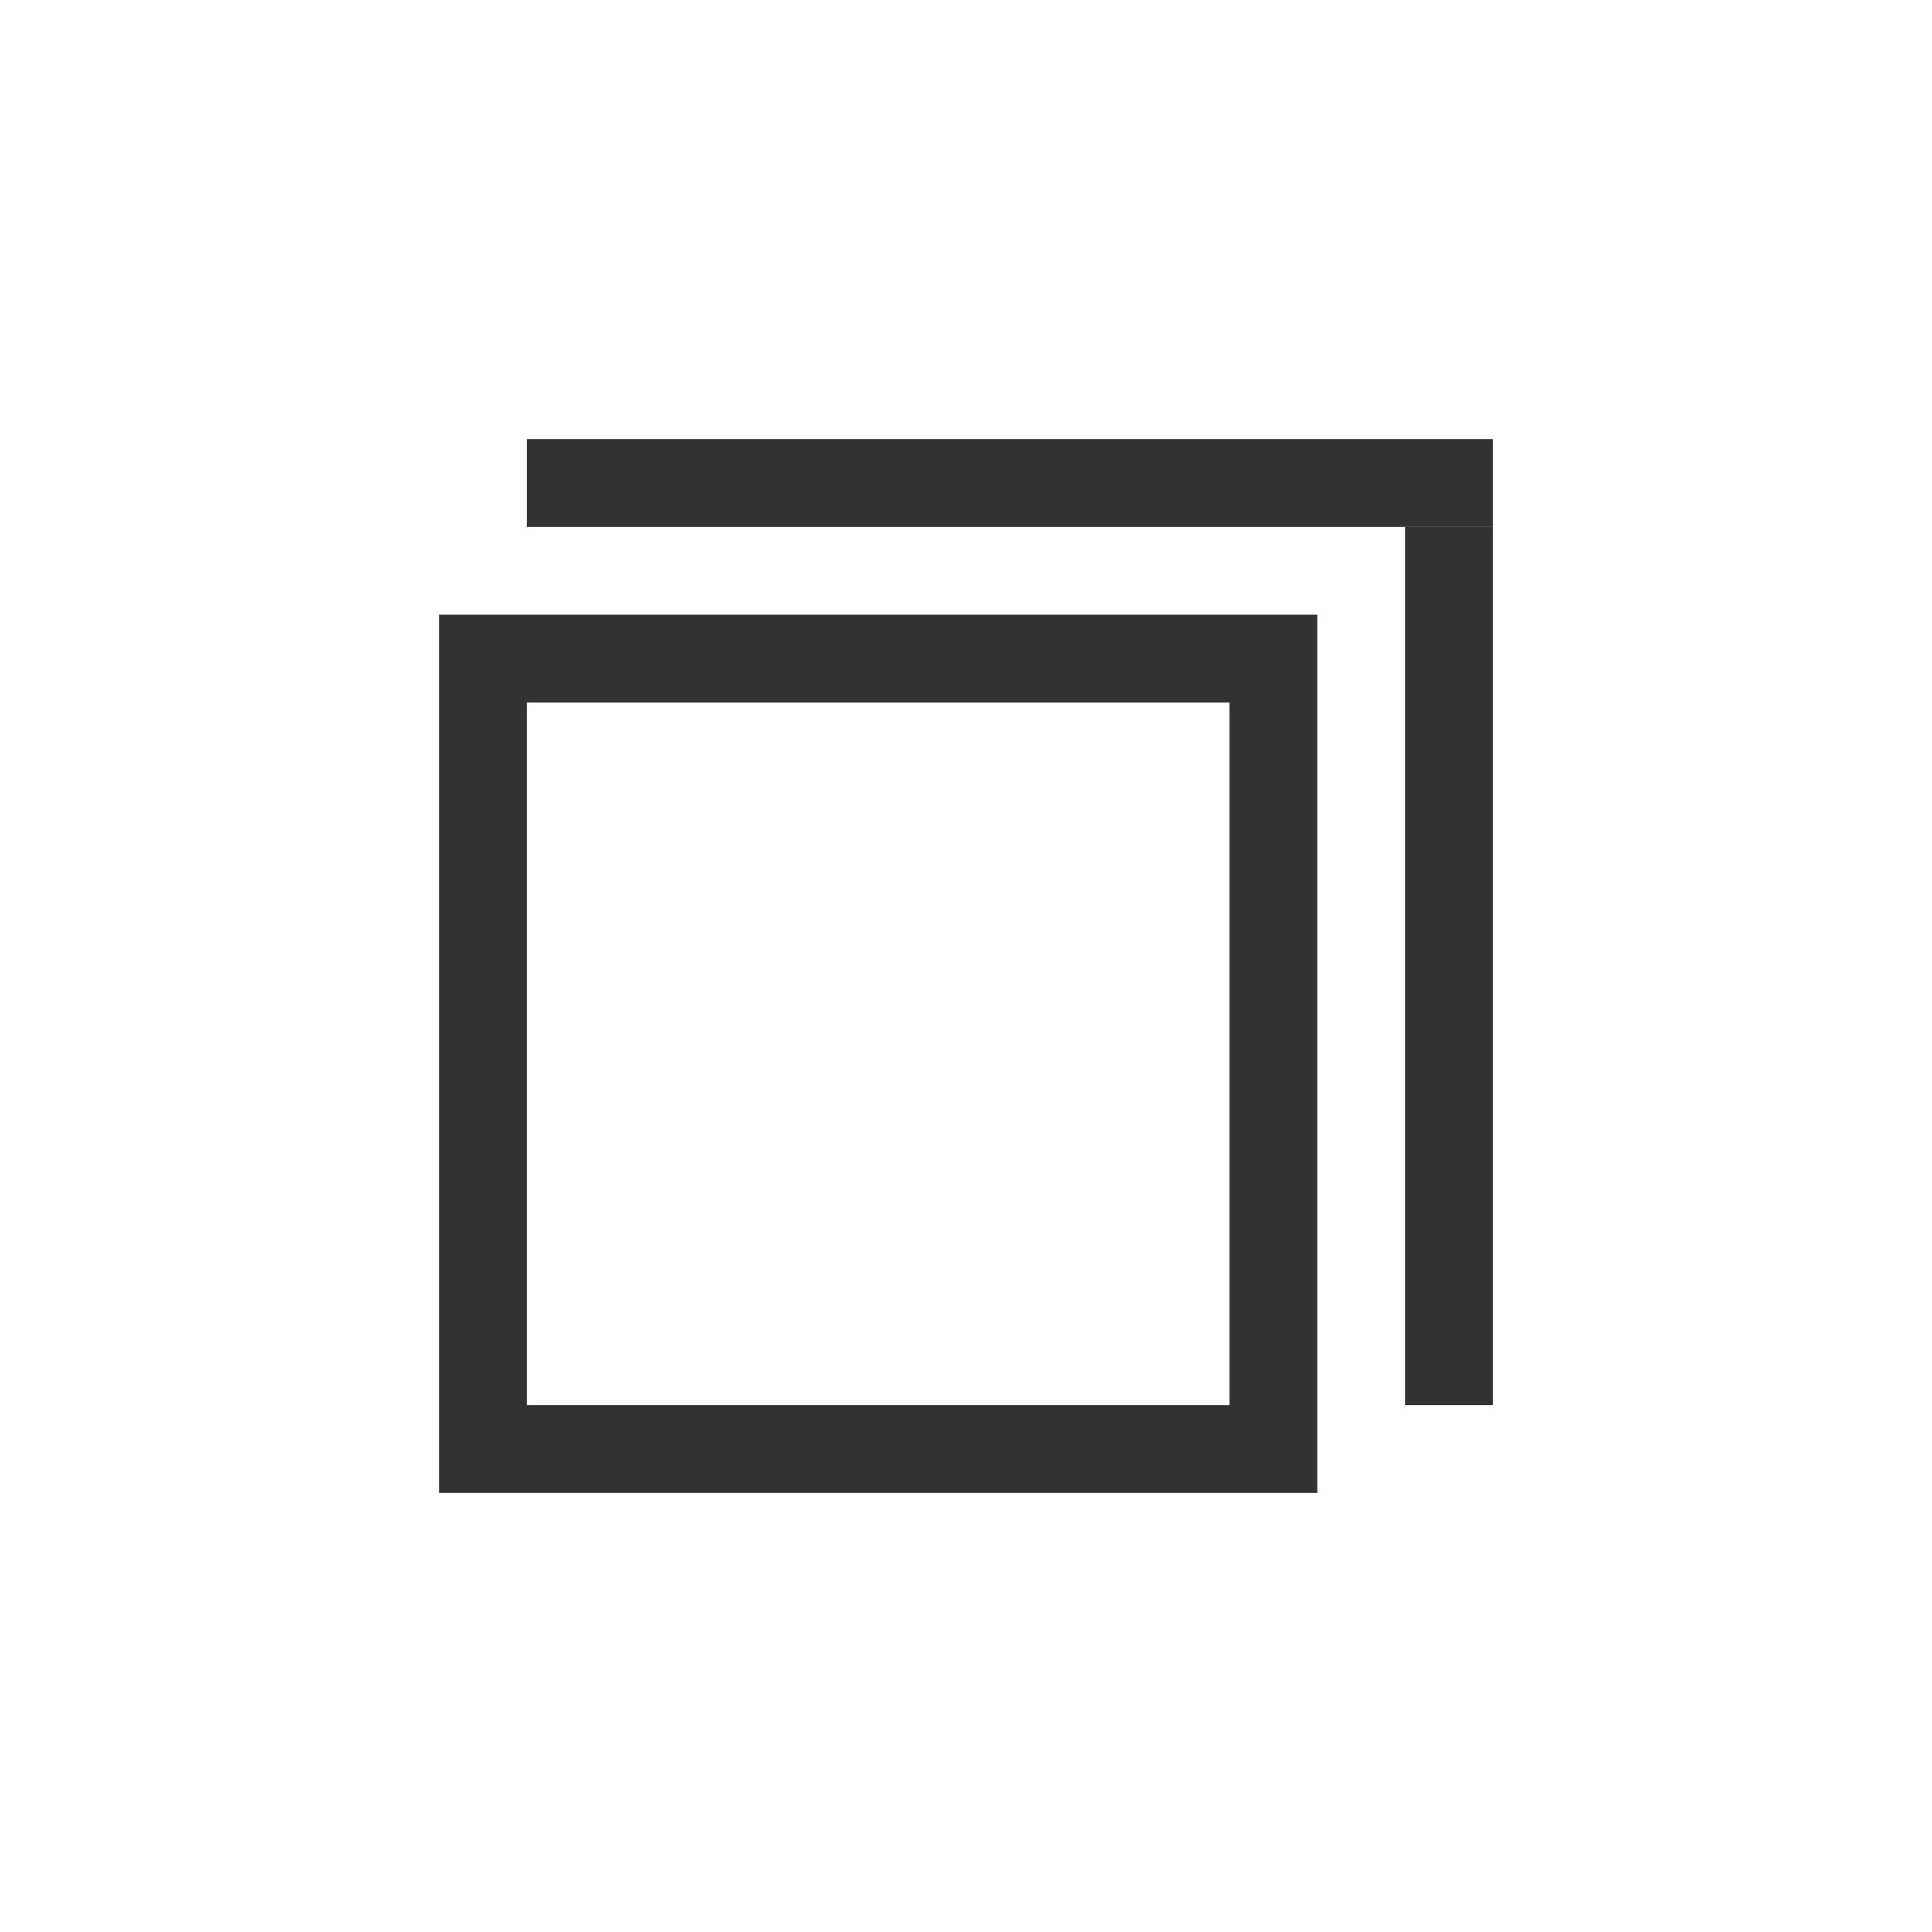
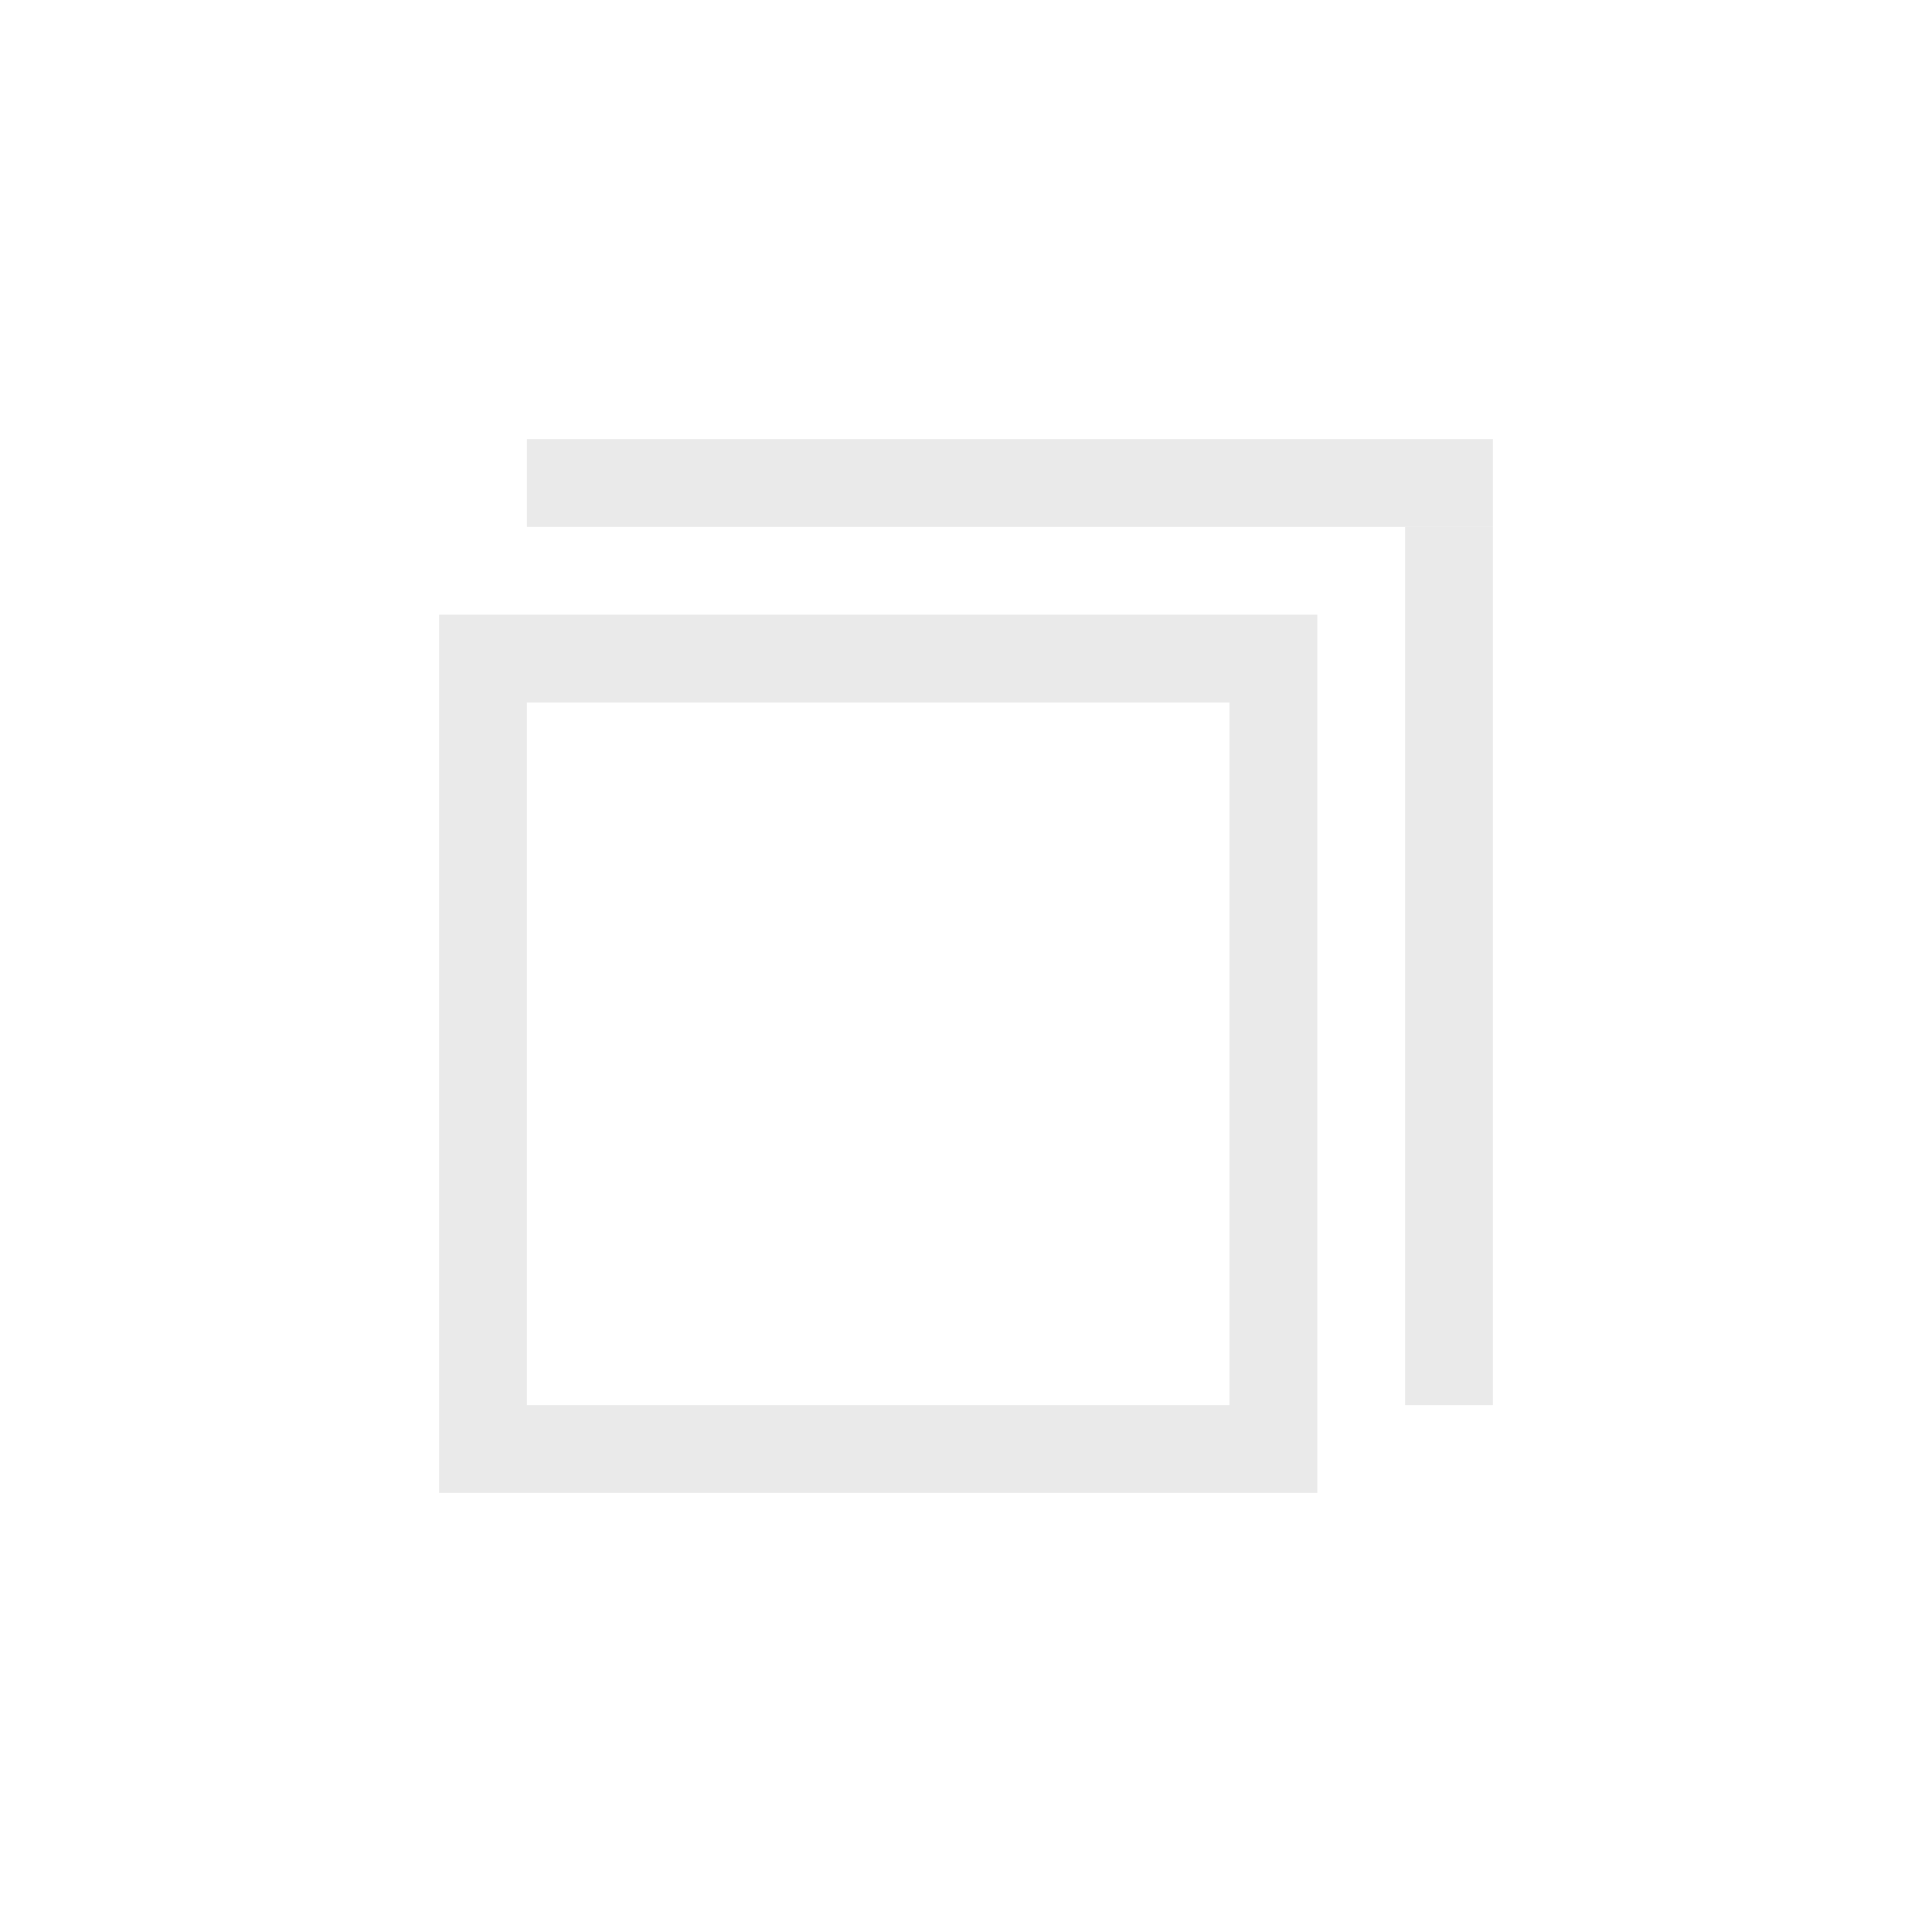
<svg xmlns="http://www.w3.org/2000/svg" xmlns:xlink="http://www.w3.org/1999/xlink" id="svg4306" width="22" height="22" version="1.1" style="enable-background:new">
  <defs id="defs22" />
  <use x="0" y="0" xlink:href="#g1000" id="use1002" transform="translate(28.47603)" width="100%" height="100%" />
  <g id="active-center">
    <rect ry="0" rx="0" y="9.5367432e-07" x="9.5367432e-07" height="22" width="22" id="rect962" style="opacity:0;fill:#000000;fill-opacity:1;fill-rule:evenodd;stroke:none;stroke-width:3;stroke-linecap:round;stroke-linejoin:round;stroke-miterlimit:4;stroke-dasharray:none;stroke-opacity:1;paint-order:fill markers stroke" />
    <g transform="translate(23)" id="g937">
-       <path style="opacity:1;fill:#323232;fill-opacity:1;stroke:none;stroke-width:1;stroke-linecap:round;stroke-miterlimit:4;stroke-dasharray:none;stroke-opacity:1" d="M -18,7 V 17 H -8 V 7 Z m 1,1 h 8 v 8 h -8 z" id="rect925" />
-       <rect style="opacity:1;fill:#323232;fill-opacity:1;stroke:none;stroke-width:0.957;stroke-linecap:round;stroke-miterlimit:4;stroke-dasharray:none;stroke-opacity:1" id="rect930" width="11" height="1" x="-17" y="5" ry="0" />
-       <rect ry="0" y="-7" x="-16" height="1" width="10" id="rect932" style="opacity:1;fill:#323232;fill-opacity:1;stroke:none;stroke-width:0.913;stroke-linecap:round;stroke-miterlimit:4;stroke-dasharray:none;stroke-opacity:1" transform="rotate(-90)" />
+       <path style="opacity:1;fill:#eaeaea;fill-opacity:1;stroke:none;stroke-width:1;stroke-linecap:round;stroke-miterlimit:4;stroke-dasharray:none;stroke-opacity:1" d="M -18,7 V 17 H -8 V 7 Z m 1,1 h 8 v 8 h -8 z" id="rect925" />
+       <rect style="opacity:1;fill:#eaeaea;fill-opacity:1;stroke:none;stroke-width:0.957;stroke-linecap:round;stroke-miterlimit:4;stroke-dasharray:none;stroke-opacity:1" id="rect930" width="11" height="1" x="-17" y="5" ry="0" />
+       <rect ry="0" y="-7" x="-16" height="1" width="10" id="rect932" style="opacity:1;fill:#eaeaea;fill-opacity:1;stroke:none;stroke-width:0.913;stroke-linecap:round;stroke-miterlimit:4;stroke-dasharray:none;stroke-opacity:1" transform="rotate(-90)" />
    </g>
  </g>
  <g id="inactive-center">
    <rect style="opacity:0;fill:#000000;fill-opacity:1;fill-rule:evenodd;stroke:none;stroke-width:3;stroke-linecap:round;stroke-linejoin:round;stroke-miterlimit:4;stroke-dasharray:none;stroke-opacity:1;paint-order:fill markers stroke" id="rect964" width="22" height="22" x="30" y="9.5711778e-07" rx="0" ry="0" />
    <g transform="translate(53)" id="g945">
-       <path id="path939" d="M -18,7 V 17 H -8 V 7 Z m 1,1 h 8 v 8 h -8 z" style="opacity:0.3;fill:#323232;fill-opacity:1;stroke:none;stroke-width:1;stroke-linecap:round;stroke-miterlimit:4;stroke-dasharray:none;stroke-opacity:1" />
-       <rect ry="0" y="5" x="-17" height="1" width="11" id="rect941" style="opacity:0.3;fill:#323232;fill-opacity:1;stroke:none;stroke-width:0.957;stroke-linecap:round;stroke-miterlimit:4;stroke-dasharray:none;stroke-opacity:1" />
-       <rect transform="rotate(-90)" style="opacity:0.3;fill:#323232;fill-opacity:1;stroke:none;stroke-width:0.913;stroke-linecap:round;stroke-miterlimit:4;stroke-dasharray:none;stroke-opacity:1" id="rect943" width="10" height="1" x="-16" y="-7" ry="0" />
+       <path id="path939" d="M -18,7 V 17 H -8 V 7 Z m 1,1 h 8 v 8 h -8 z" style="opacity:0.3;fill:#eaeaea;fill-opacity:1;stroke:none;stroke-width:1;stroke-linecap:round;stroke-miterlimit:4;stroke-dasharray:none;stroke-opacity:1" />
+       <rect ry="0" y="5" x="-17" height="1" width="11" id="rect941" style="opacity:0.3;fill:#eaeaea;fill-opacity:1;stroke:none;stroke-width:0.957;stroke-linecap:round;stroke-miterlimit:4;stroke-dasharray:none;stroke-opacity:1" />
+       <rect transform="rotate(-90)" style="opacity:0.3;fill:#eaeaea;fill-opacity:1;stroke:none;stroke-width:0.913;stroke-linecap:round;stroke-miterlimit:4;stroke-dasharray:none;stroke-opacity:1" id="rect943" width="10" height="1" x="-16" y="-7" ry="0" />
    </g>
  </g>
  <g id="hover-center" transform="translate(23,2)">
    <rect y="30" x="-23" height="22" width="22" id="rect909" style="display:inline;opacity:1;fill:none;fill-opacity:1;stroke:none;stroke-width:1.375;stroke-linecap:butt;stroke-linejoin:miter;stroke-miterlimit:4;stroke-dasharray:none;stroke-dashoffset:0;stroke-opacity:0" />
-     <rect style="opacity:0.1;fill:#323232;fill-opacity:1;stroke:none;stroke-width:1.294;stroke-linecap:round;stroke-miterlimit:4;stroke-dasharray:none;stroke-opacity:1" id="rect911" width="22" height="22" x="-23" y="30" ry="5" />
+     <rect style="opacity:0.3;fill:#eaeaea;fill-opacity:1;stroke:none;stroke-width:1.294;stroke-linecap:round;stroke-miterlimit:4;stroke-dasharray:none;stroke-opacity:1" id="rect911" width="22" height="22" x="-23" y="30" ry="0" />
    <g transform="translate(0,30)" id="g953">
-       <path id="path947" d="M -18,7 V 17 H -8 V 7 Z m 1,1 h 8 v 8 h -8 z" style="opacity:1;fill:#323232;fill-opacity:1;stroke:none;stroke-width:1;stroke-linecap:round;stroke-miterlimit:4;stroke-dasharray:none;stroke-opacity:1" />
-       <rect ry="0" y="5" x="-17" height="1" width="11" id="rect949" style="opacity:1;fill:#323232;fill-opacity:1;stroke:none;stroke-width:0.957;stroke-linecap:round;stroke-miterlimit:4;stroke-dasharray:none;stroke-opacity:1" />
-       <rect transform="rotate(-90)" style="opacity:1;fill:#323232;fill-opacity:1;stroke:none;stroke-width:0.913;stroke-linecap:round;stroke-miterlimit:4;stroke-dasharray:none;stroke-opacity:1" id="rect951" width="10" height="1" x="-16" y="-7" ry="0" />
+       <path id="path947" d="M -18,7 V 17 H -8 V 7 Z m 1,1 h 8 v 8 h -8 z" style="opacity:1;fill:#eaeaea;fill-opacity:1;stroke:none;stroke-width:1;stroke-linecap:round;stroke-miterlimit:4;stroke-dasharray:none;stroke-opacity:1" />
+       <rect ry="0" y="5" x="-17" height="1" width="11" id="rect949" style="opacity:1;fill:#eaeaea;fill-opacity:1;stroke:none;stroke-width:0.957;stroke-linecap:round;stroke-miterlimit:4;stroke-dasharray:none;stroke-opacity:1" />
+       <rect transform="rotate(-90)" style="opacity:1;fill:#eaeaea;fill-opacity:1;stroke:none;stroke-width:0.913;stroke-linecap:round;stroke-miterlimit:4;stroke-dasharray:none;stroke-opacity:1" id="rect951" width="10" height="1" x="-16" y="-7" ry="0" />
    </g>
  </g>
  <g id="pressed-center" transform="translate(23,27)">
    <rect style="display:inline;opacity:1;fill:none;fill-opacity:1;stroke:none;stroke-width:1.375;stroke-linecap:butt;stroke-linejoin:miter;stroke-miterlimit:4;stroke-dasharray:none;stroke-dashoffset:0;stroke-opacity:0" id="rect969" width="22" height="22" x="-23" y="30" />
-     <rect ry="5" y="30" x="-23" height="22" width="22" id="rect971" style="opacity:0.3;fill:#323232;fill-opacity:1;stroke:none;stroke-width:1.294;stroke-linecap:round;stroke-miterlimit:4;stroke-dasharray:none;stroke-opacity:1" />
+     <rect ry="0" y="30" x="-23" height="22" width="22" id="rect971" style="opacity:0.4;fill:#eaeaea;fill-opacity:1;stroke:none;stroke-width:1.294;stroke-linecap:round;stroke-miterlimit:4;stroke-dasharray:none;stroke-opacity:1" />
    <g id="g979" transform="translate(0,30)">
-       <path style="opacity:1;fill:#323232;fill-opacity:1;stroke:none;stroke-width:1;stroke-linecap:round;stroke-miterlimit:4;stroke-dasharray:none;stroke-opacity:1" d="M -18,7 V 17 H -8 V 7 Z m 1,1 h 8 v 8 h -8 z" id="path973" />
-       <rect style="opacity:1;fill:#323232;fill-opacity:1;stroke:none;stroke-width:0.957;stroke-linecap:round;stroke-miterlimit:4;stroke-dasharray:none;stroke-opacity:1" id="rect975" width="11" height="1" x="-17" y="5" ry="0" />
-       <rect ry="0" y="-7" x="-16" height="1" width="10" id="rect977" style="opacity:1;fill:#323232;fill-opacity:1;stroke:none;stroke-width:0.913;stroke-linecap:round;stroke-miterlimit:4;stroke-dasharray:none;stroke-opacity:1" transform="rotate(-90)" />
+       <path style="opacity:1;fill:#eaeaea;fill-opacity:1;stroke:none;stroke-width:1;stroke-linecap:round;stroke-miterlimit:4;stroke-dasharray:none;stroke-opacity:1" d="M -18,7 V 17 H -8 V 7 Z m 1,1 h 8 v 8 h -8 z" id="path973" />
+       <rect style="opacity:1;fill:#eaeaea;fill-opacity:1;stroke:none;stroke-width:0.957;stroke-linecap:round;stroke-miterlimit:4;stroke-dasharray:none;stroke-opacity:1" id="rect975" width="11" height="1" x="-17" y="5" ry="0" />
+       <rect ry="0" y="-7" x="-16" height="1" width="10" id="rect977" style="opacity:1;fill:#eaeaea;fill-opacity:1;stroke:none;stroke-width:0.913;stroke-linecap:round;stroke-miterlimit:4;stroke-dasharray:none;stroke-opacity:1" transform="rotate(-90)" />
    </g>
  </g>
  <g id="deactivated-center">
    <rect ry="0" rx="0" y="9.5367432e-07" x="62" height="22" width="22" id="rect1044" style="opacity:0;fill:#000000;fill-opacity:1;fill-rule:evenodd;stroke:none;stroke-width:3;stroke-linecap:round;stroke-linejoin:round;stroke-miterlimit:4;stroke-dasharray:none;stroke-opacity:1;paint-order:fill markers stroke" />
    <g id="g1012" transform="translate(85)">
-       <path style="opacity:0.3;fill:#323232;fill-opacity:1;stroke:none;stroke-width:1;stroke-linecap:round;stroke-miterlimit:4;stroke-dasharray:none;stroke-opacity:1" d="M -18,7 V 17 H -8 V 7 Z m 1,1 h 8 v 8 h -8 z" id="path1006" />
-       <rect style="opacity:0.3;fill:#323232;fill-opacity:1;stroke:none;stroke-width:0.957;stroke-linecap:round;stroke-miterlimit:4;stroke-dasharray:none;stroke-opacity:1" id="rect1008" width="11" height="1" x="-17" y="5" ry="0" />
-       <rect ry="0" y="-7" x="-16" height="1" width="10" id="rect1010" style="opacity:0.3;fill:#323232;fill-opacity:1;stroke:none;stroke-width:0.913;stroke-linecap:round;stroke-miterlimit:4;stroke-dasharray:none;stroke-opacity:1" transform="rotate(-90)" />
+       <path style="opacity:0.3;fill:#eaeaea;fill-opacity:1;stroke:none;stroke-width:1;stroke-linecap:round;stroke-miterlimit:4;stroke-dasharray:none;stroke-opacity:1" d="M -18,7 V 17 H -8 V 7 Z m 1,1 h 8 v 8 h -8 z" id="path1006" />
+       <rect style="opacity:0.3;fill:#eaeaea;fill-opacity:1;stroke:none;stroke-width:0.957;stroke-linecap:round;stroke-miterlimit:4;stroke-dasharray:none;stroke-opacity:1" id="rect1008" width="11" height="1" x="-17" y="5" ry="0" />
+       <rect ry="0" y="-7" x="-16" height="1" width="10" id="rect1010" style="opacity:0.3;fill:#eaeaea;fill-opacity:1;stroke:none;stroke-width:0.913;stroke-linecap:round;stroke-miterlimit:4;stroke-dasharray:none;stroke-opacity:1" transform="rotate(-90)" />
    </g>
  </g>
</svg>
